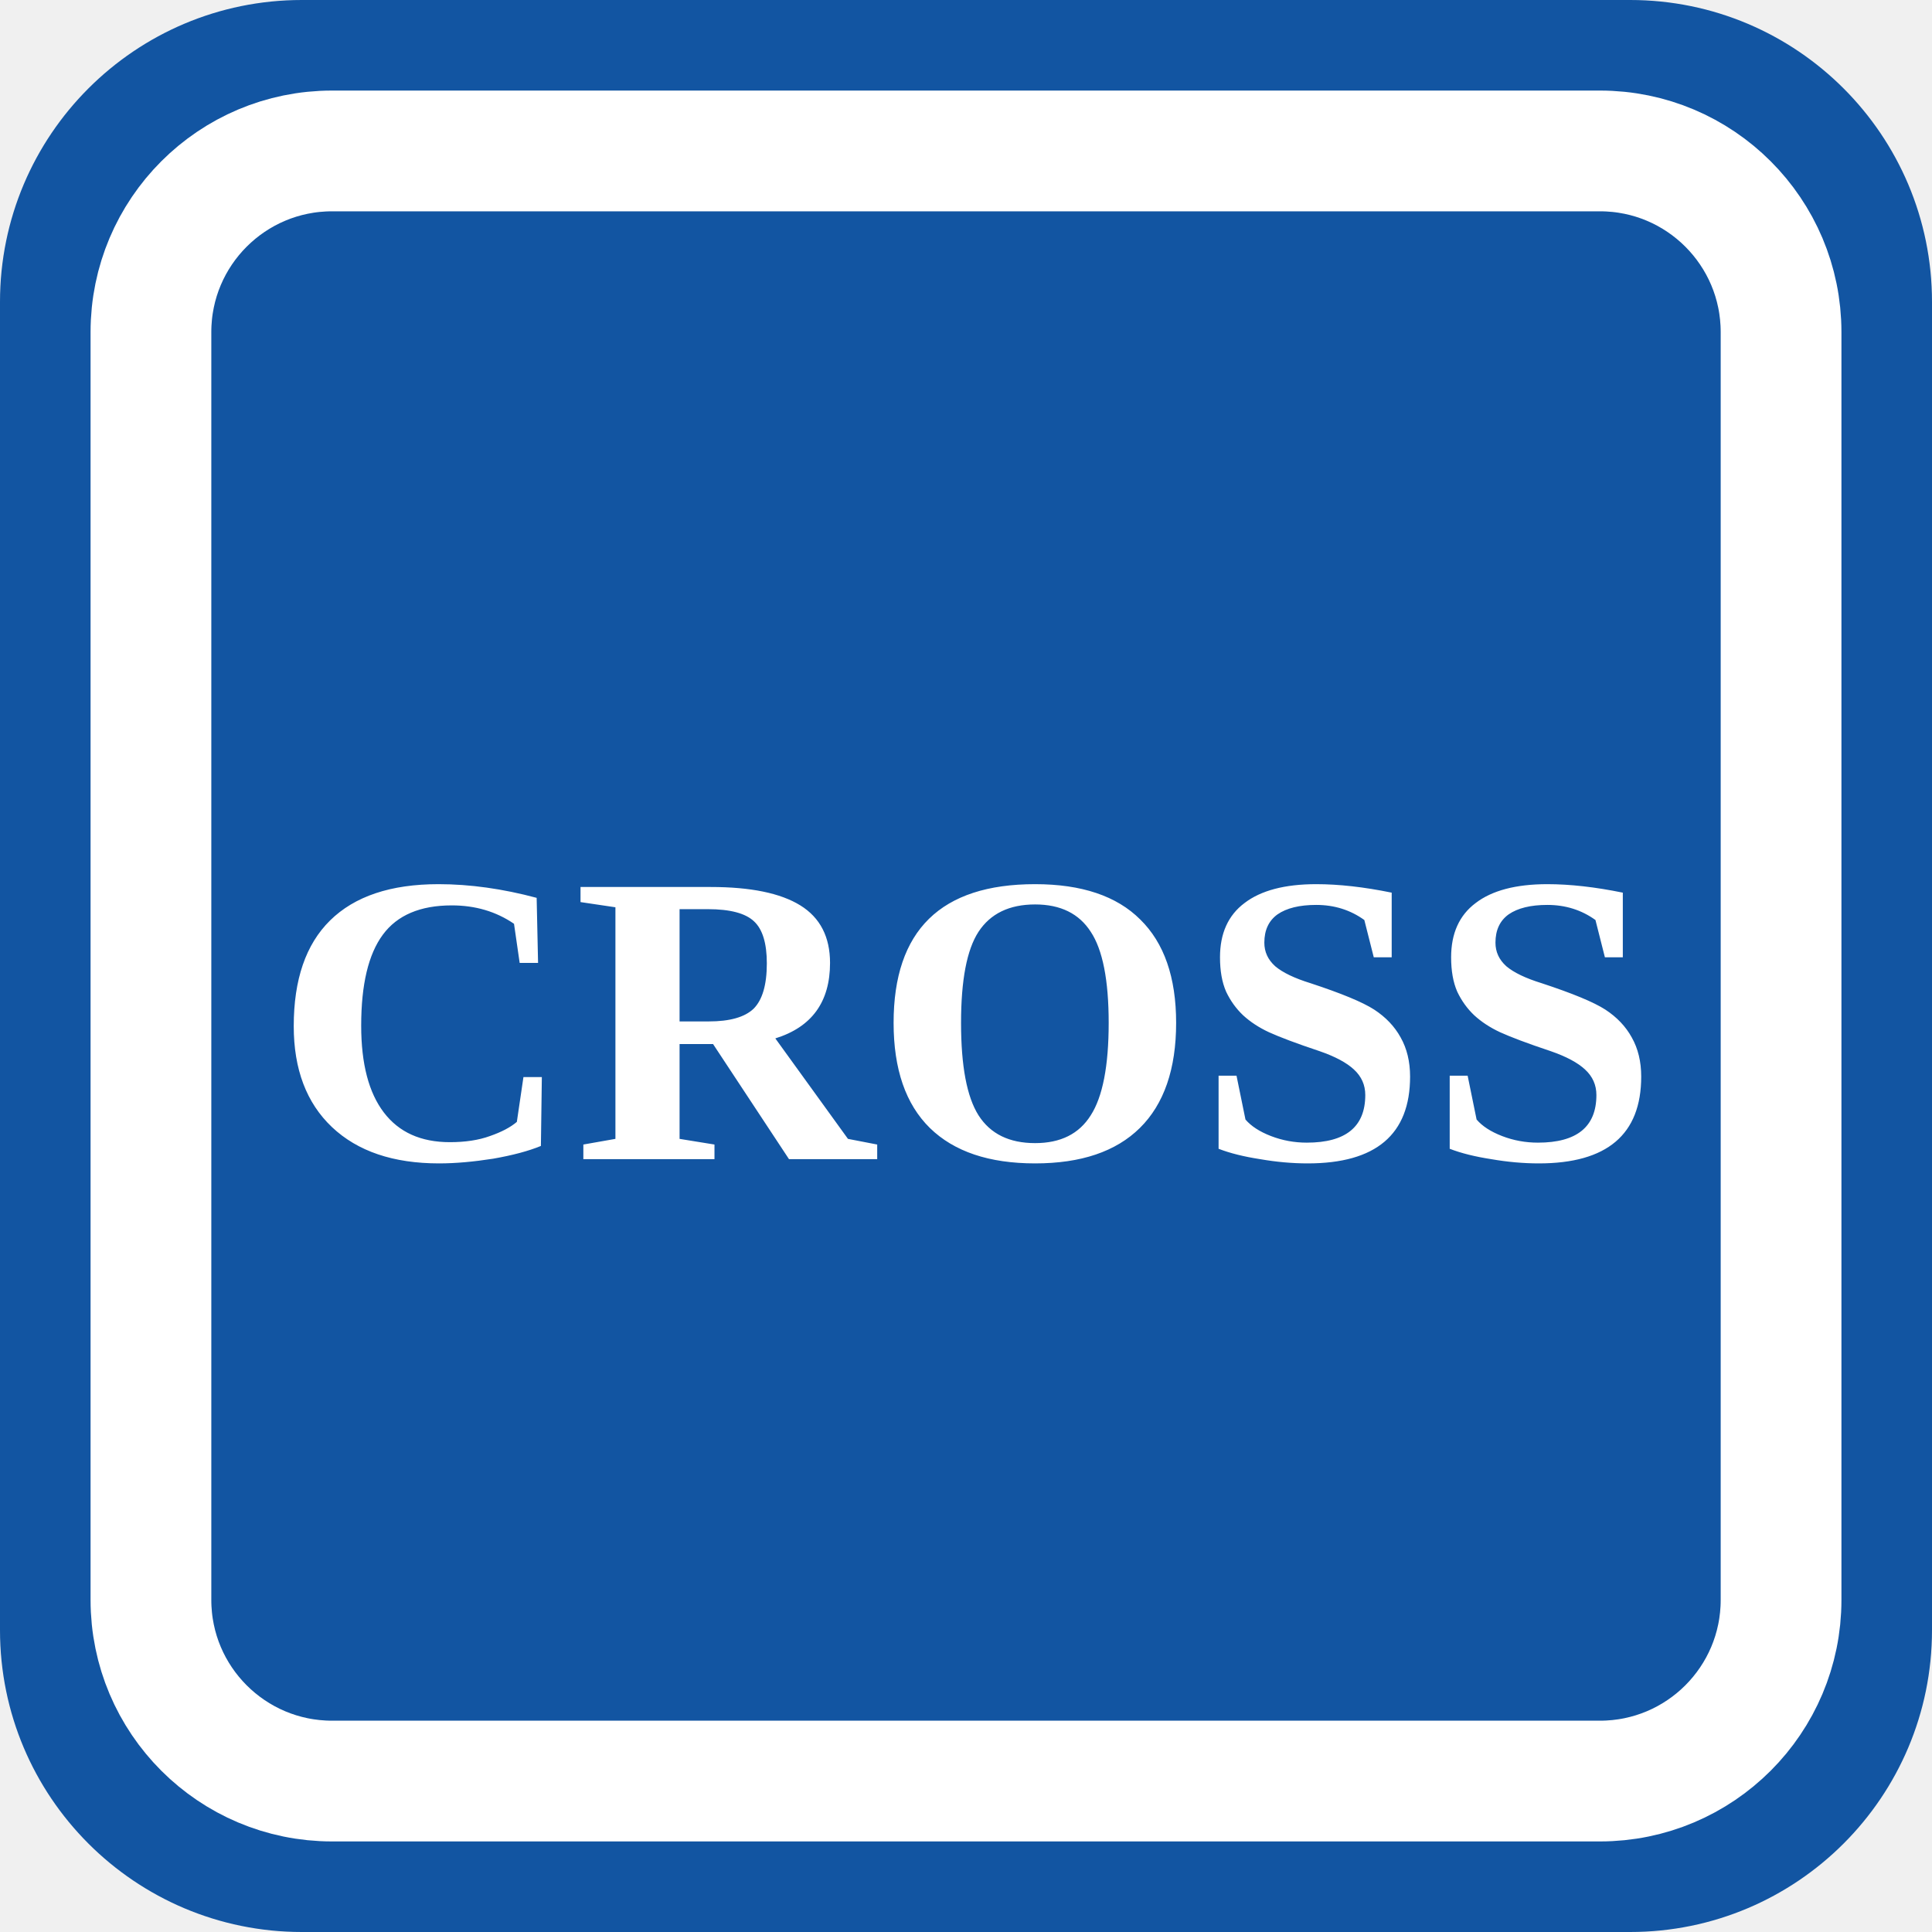
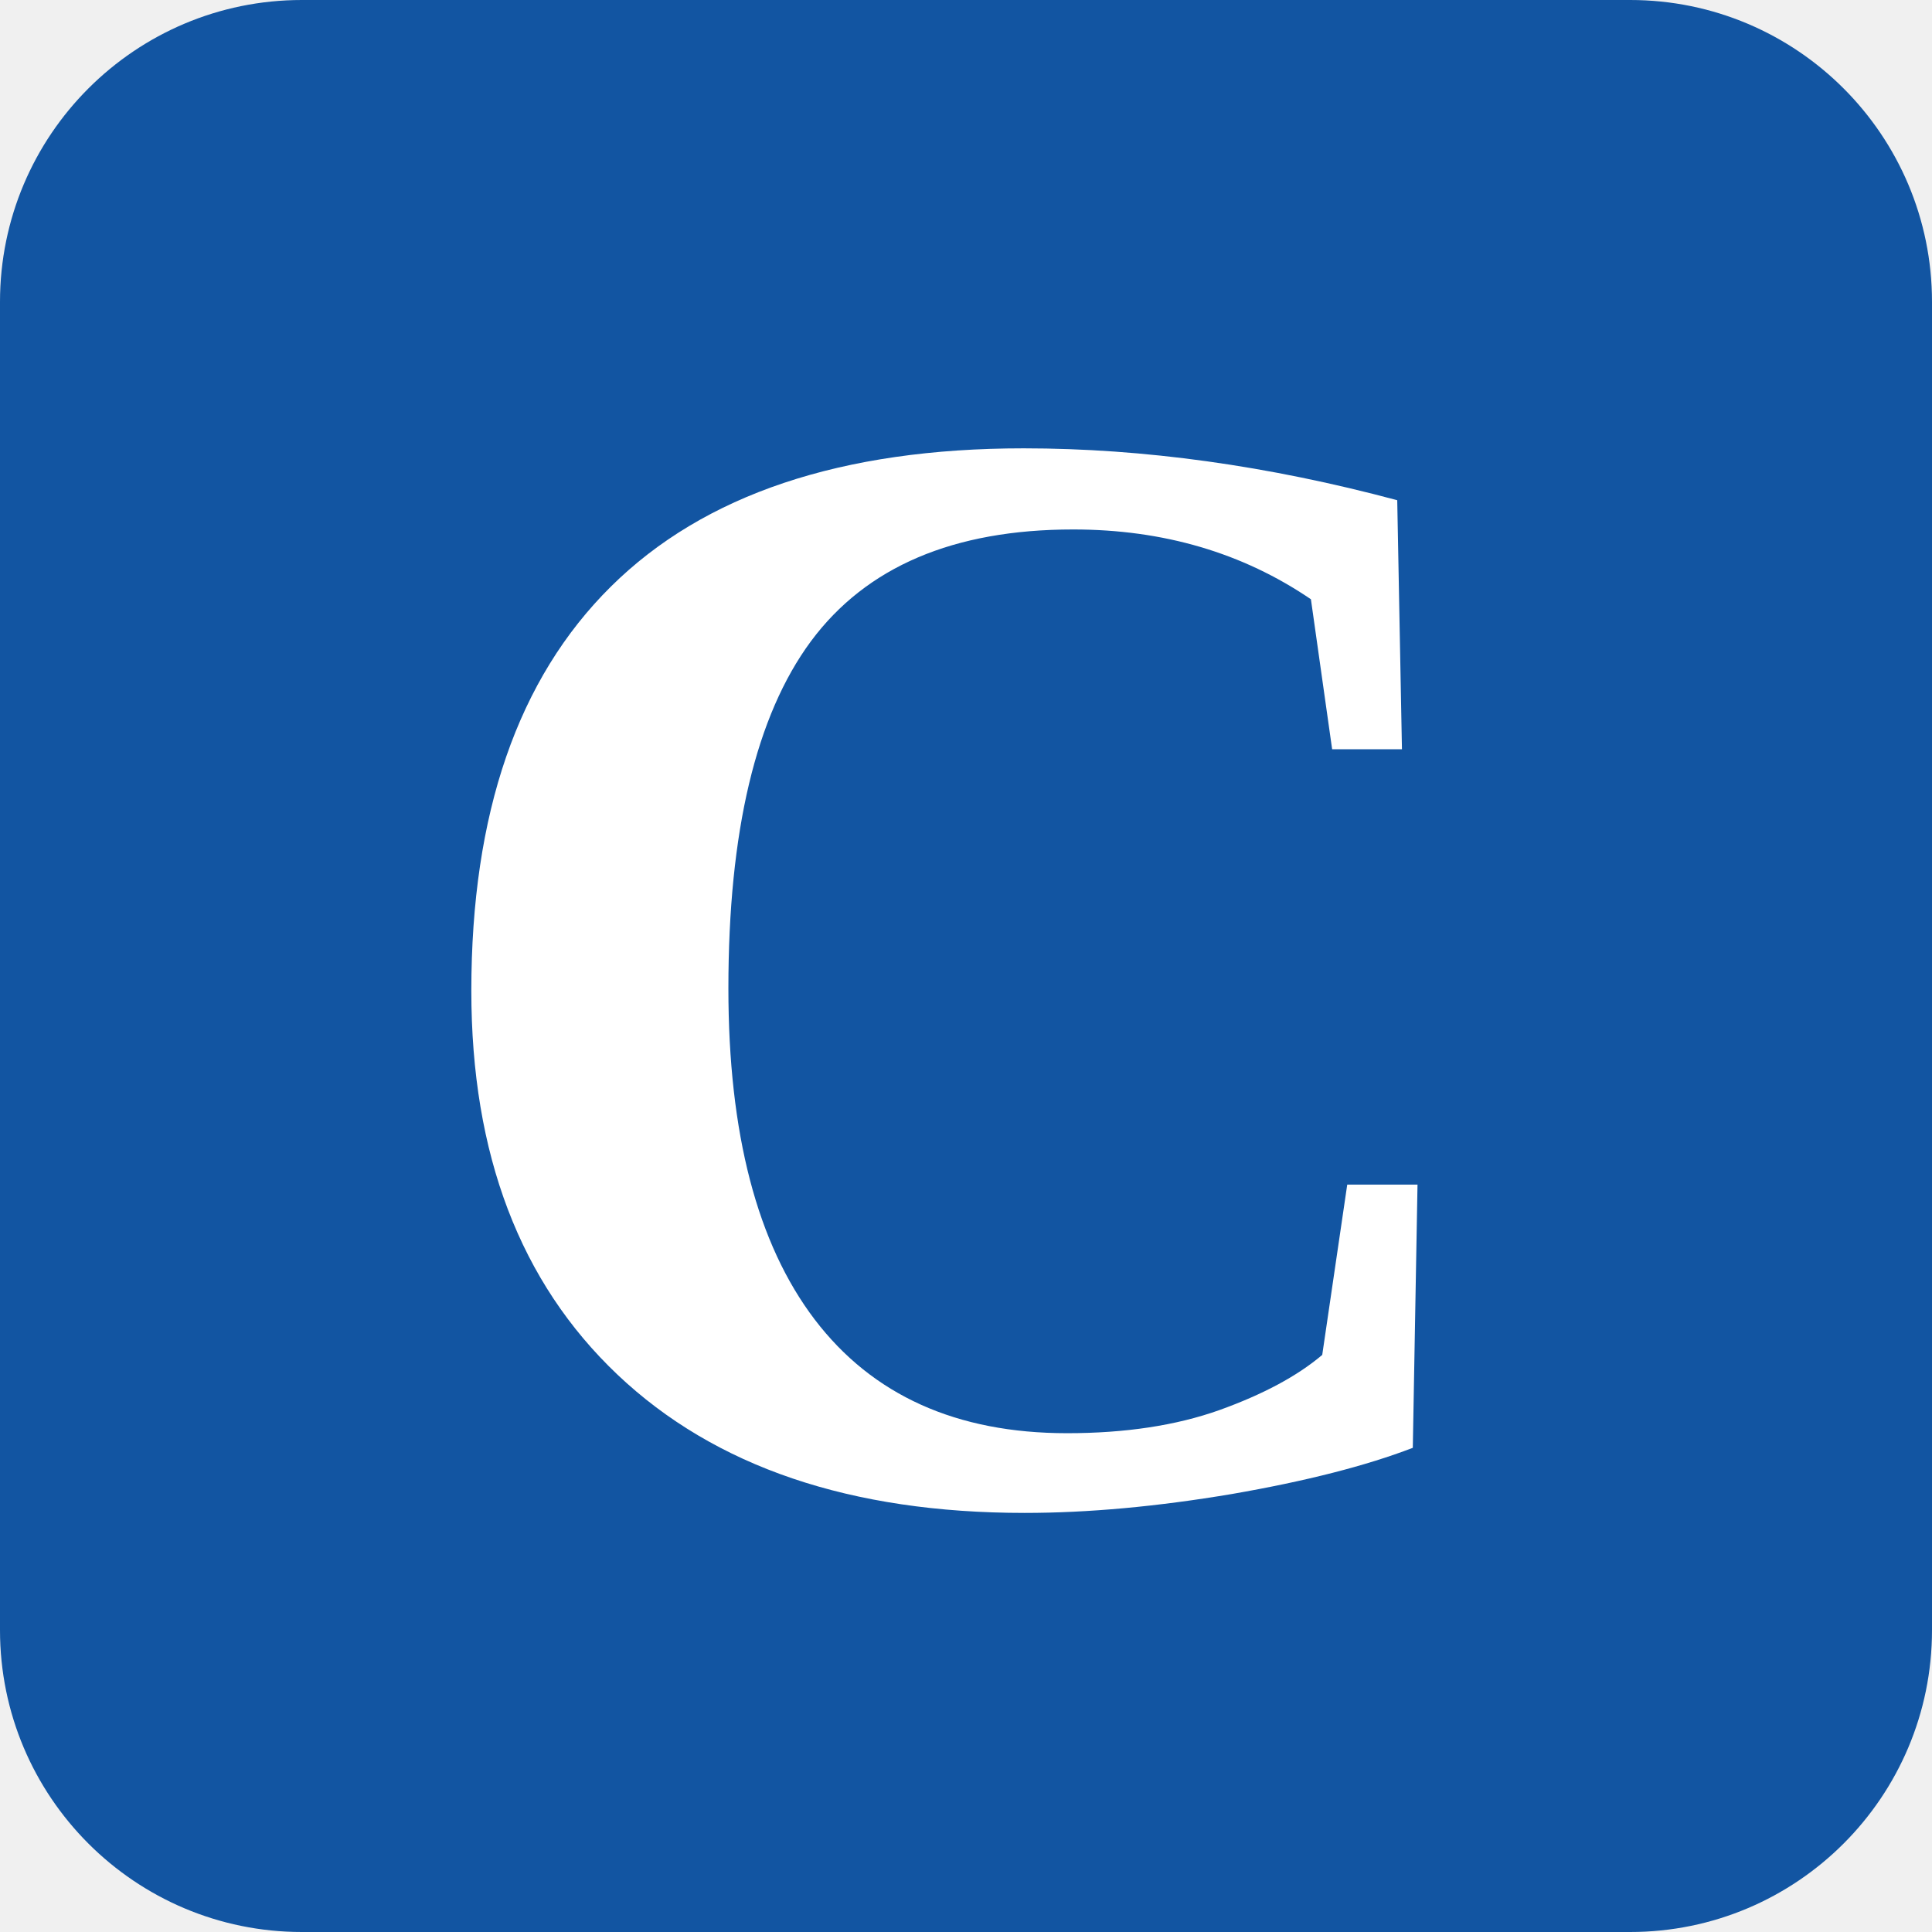
<svg xmlns="http://www.w3.org/2000/svg" viewBox="0 0 64 64">
  <rect width="64" height="64" rx="10" fill="#1255a2" />
-   <rect x="5" y="5" width="54" height="54" rx="6" fill="none" stroke="#fff" stroke-width="4" />
-   <text x="32" y="38.4" font-family="Georgia,'Times New Roman',Times,serif" font-weight="700" font-size="13.76" fill="#fff" text-anchor="middle">CROSS</text>
+   <text x="32" y="49.6" font-family="Georgia,'Times New Roman',Times,serif" font-weight="700" font-size="52.48" fill="#fff" text-anchor="middle">C</text>
</svg>
